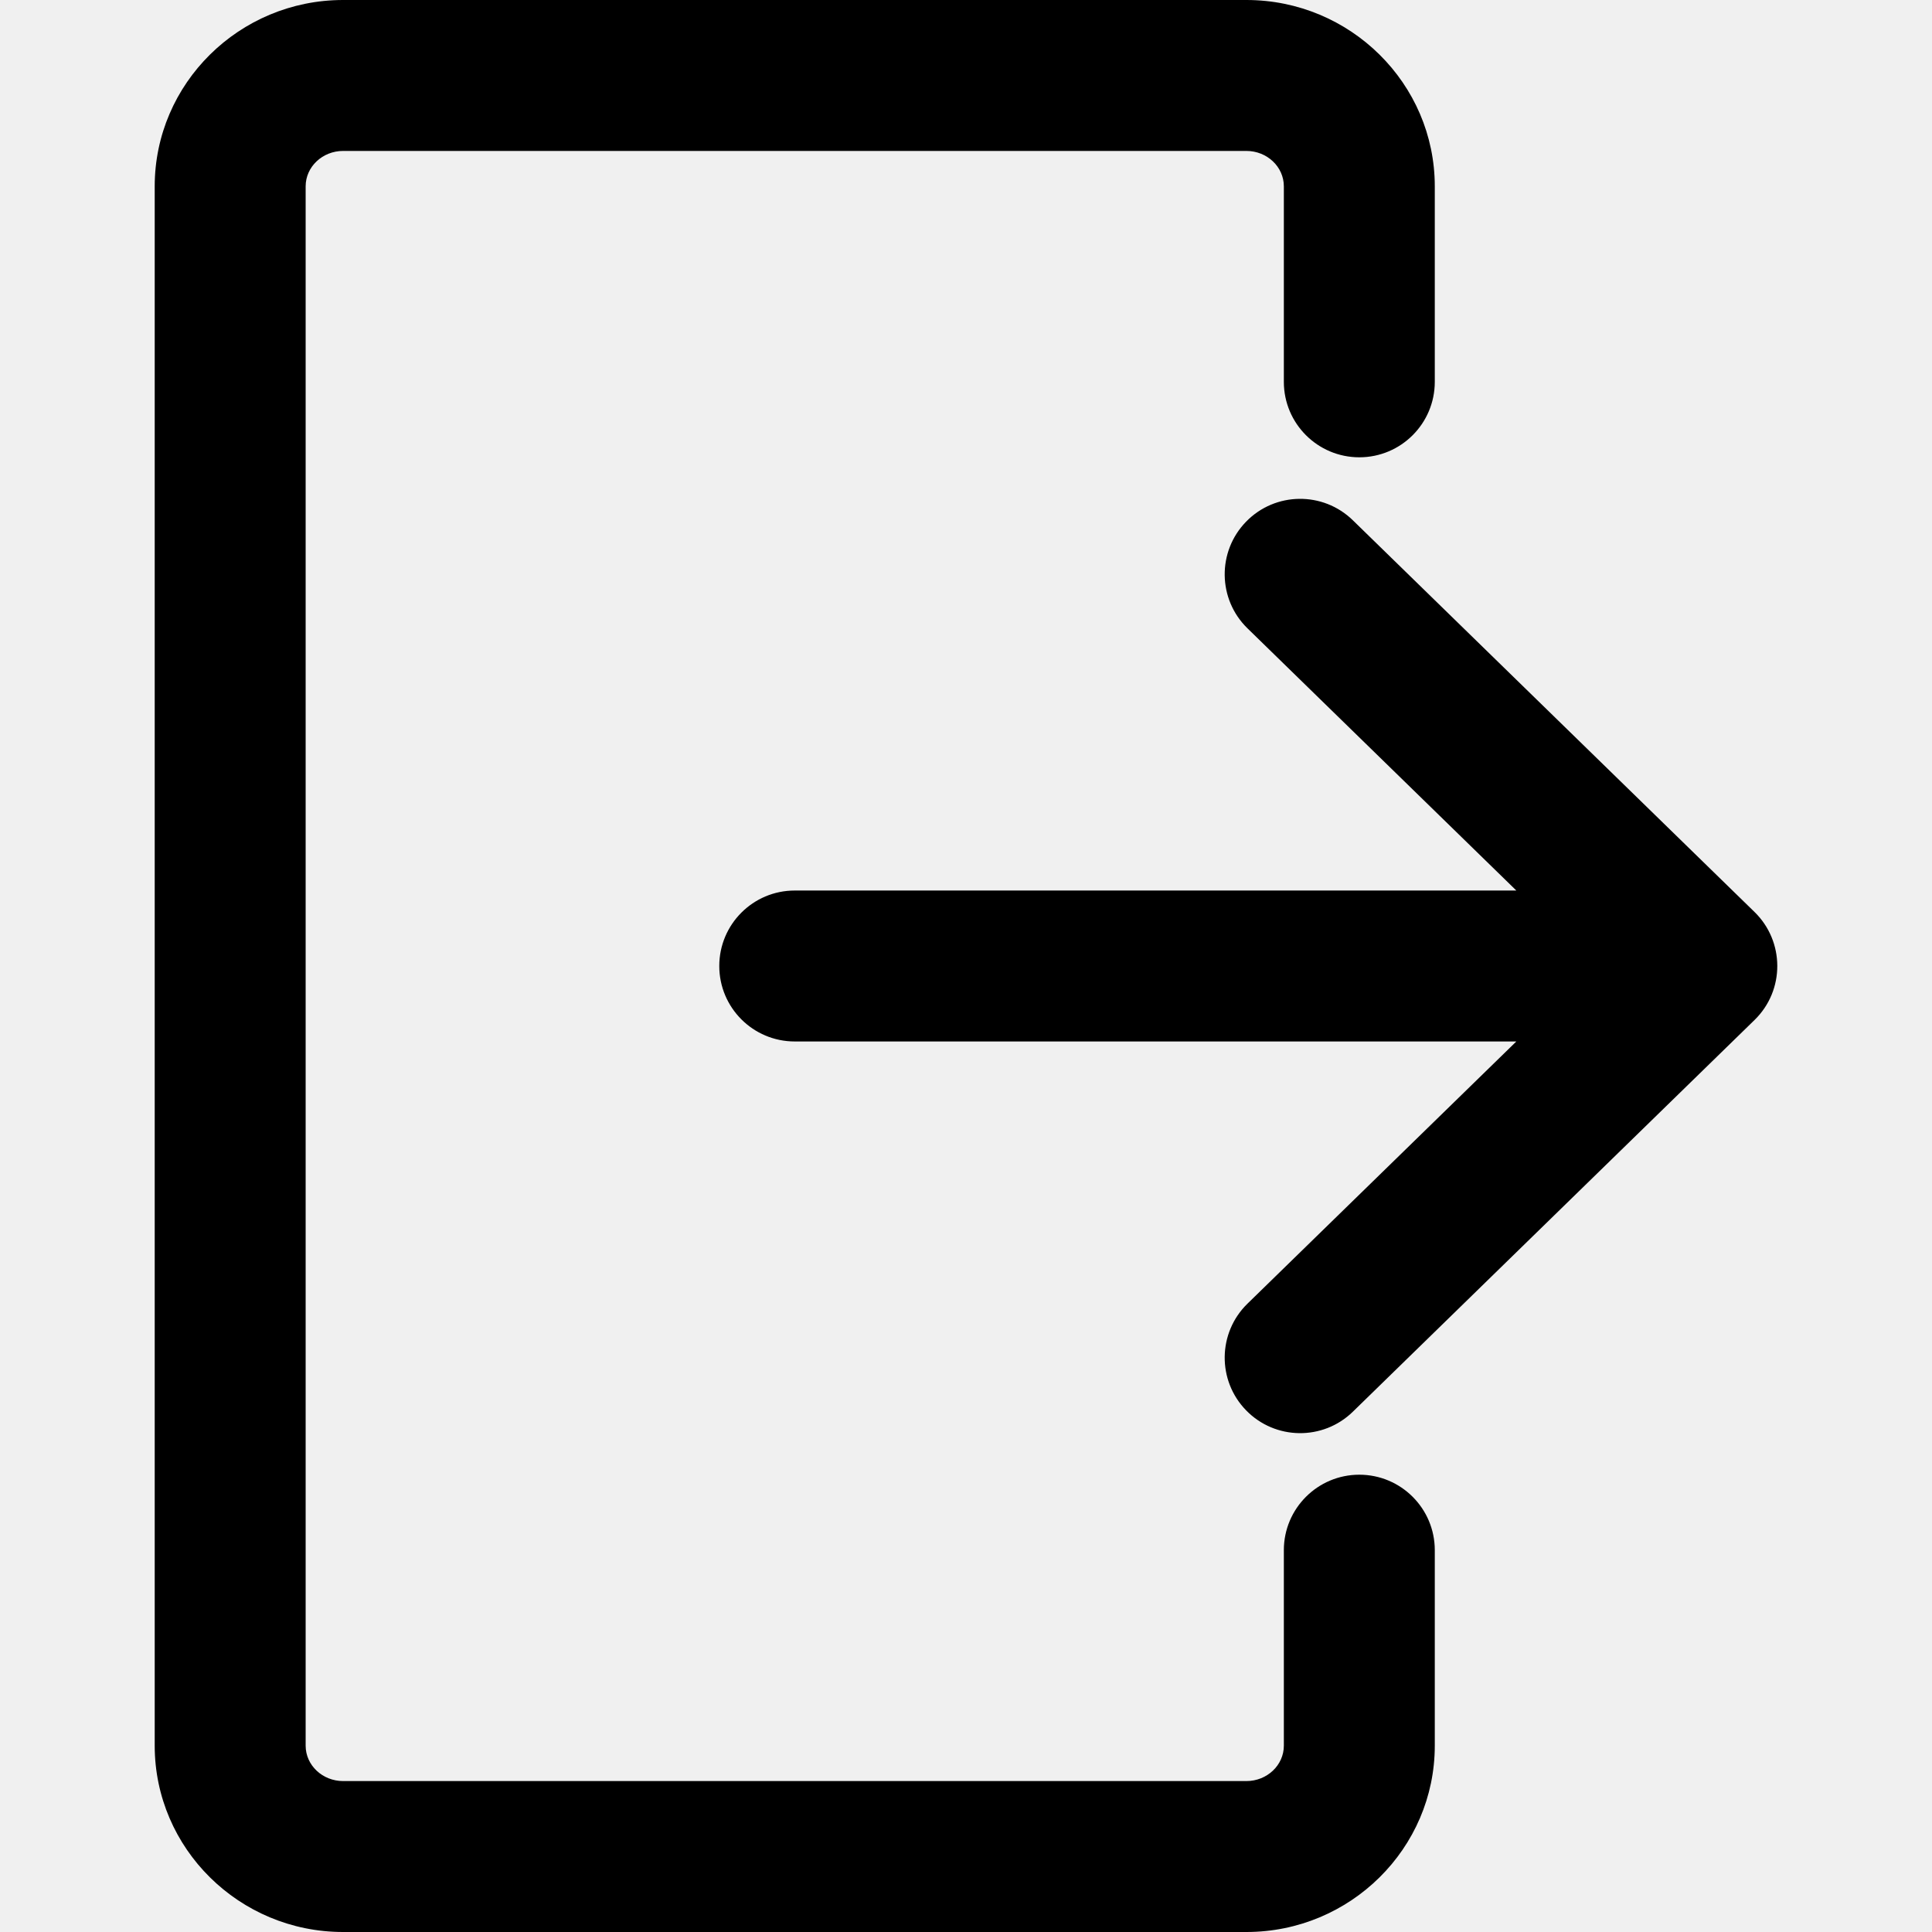
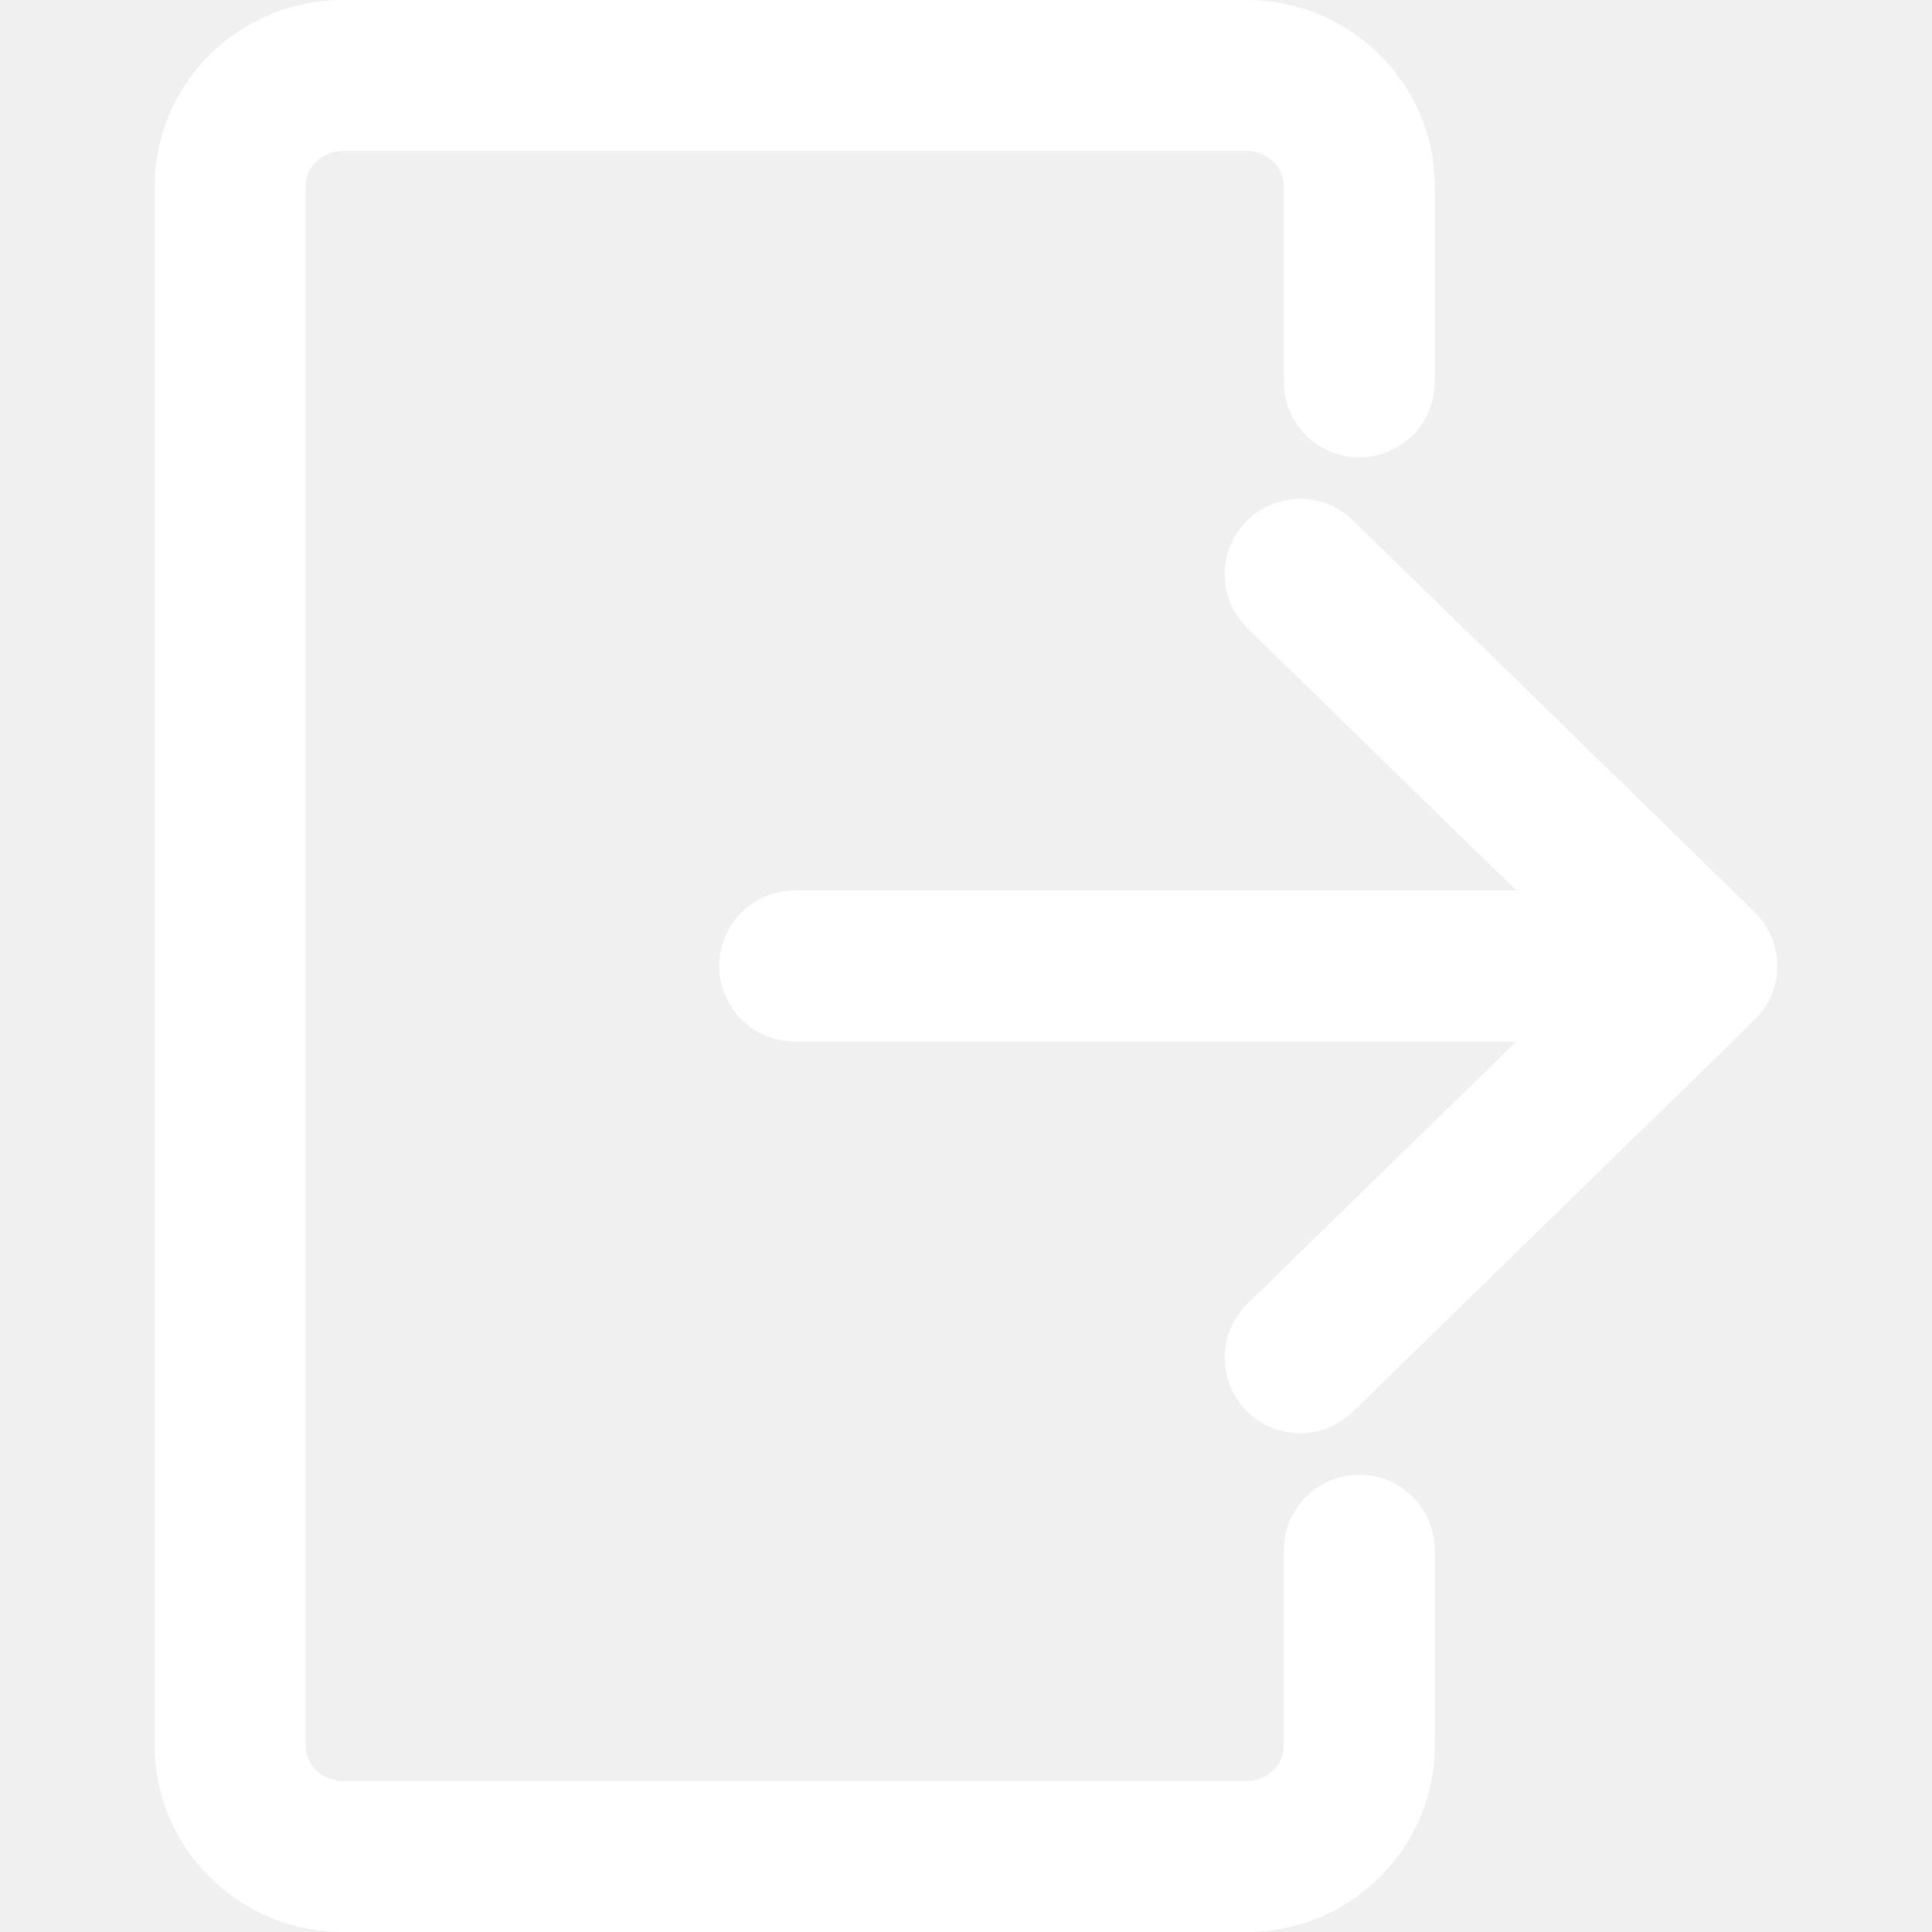
- <svg xmlns="http://www.w3.org/2000/svg" version="1.1" id="Capa_1" x="0px" y="0px" viewBox="0 0 512 512" style="enable-background:new 0 0 512 512;" xml:space="preserve">
+ <svg xmlns="http://www.w3.org/2000/svg" version="1.1" id="Capa_1" x="0px" y="0px" viewBox="0 0 512 512" style="enable-background:new 0 0 512 512; fill:#fff;" xml:space="preserve">
  <g>
    <g>
      <path d="M360.233,121.189c11.046,0,20-8.954,20-20V49.378C380.233,22.151,357.837,0,330.31,0H90.923C63.396,0,41,22.151,41,49.378    v413.244C41,489.849,63.396,512,90.923,512H330.31c27.527,0,49.923-22.151,49.923-49.378v-51.811c0-11.045-8.955-19.999-20-19.999    c-11.046,0-20,8.954-20,20v51.811c0,5.171-4.451,9.378-9.923,9.378H90.923c-5.472,0-9.923-4.207-9.923-9.378V49.378    C81,44.207,85.451,40,90.923,40H330.31c5.472,0,9.923,4.207,9.923,9.378v51.811C340.233,112.235,349.187,121.189,360.233,121.189z    " />
    </g>
  </g>
  <g>
    <g>
      <path d="M464.963,241.682L358.521,137.881c-7.908-7.713-20.571-7.554-28.281,0.355c-7.712,7.907-7.553,20.57,0.355,28.281    L401.845,236H210.616c-11.046,0-20,8.954-20,20s8.954,20,20,20h191.229l-71.25,69.482c-7.908,7.711-8.067,20.374-0.355,28.281    c7.709,7.907,20.373,8.07,28.281,0.355l106.442-103.801C473.061,262.436,472.963,249.469,464.963,241.682z" />
    </g>
  </g>
  <g>
</g>
  <g>
</g>
  <g>
</g>
  <g>
</g>
  <g>
</g>
  <g>
</g>
  <g>
</g>
  <g>
</g>
  <g>
</g>
  <g>
</g>
  <g>
</g>
  <g>
</g>
  <g>
</g>
  <g>
</g>
  <g>
</g>
</svg>
